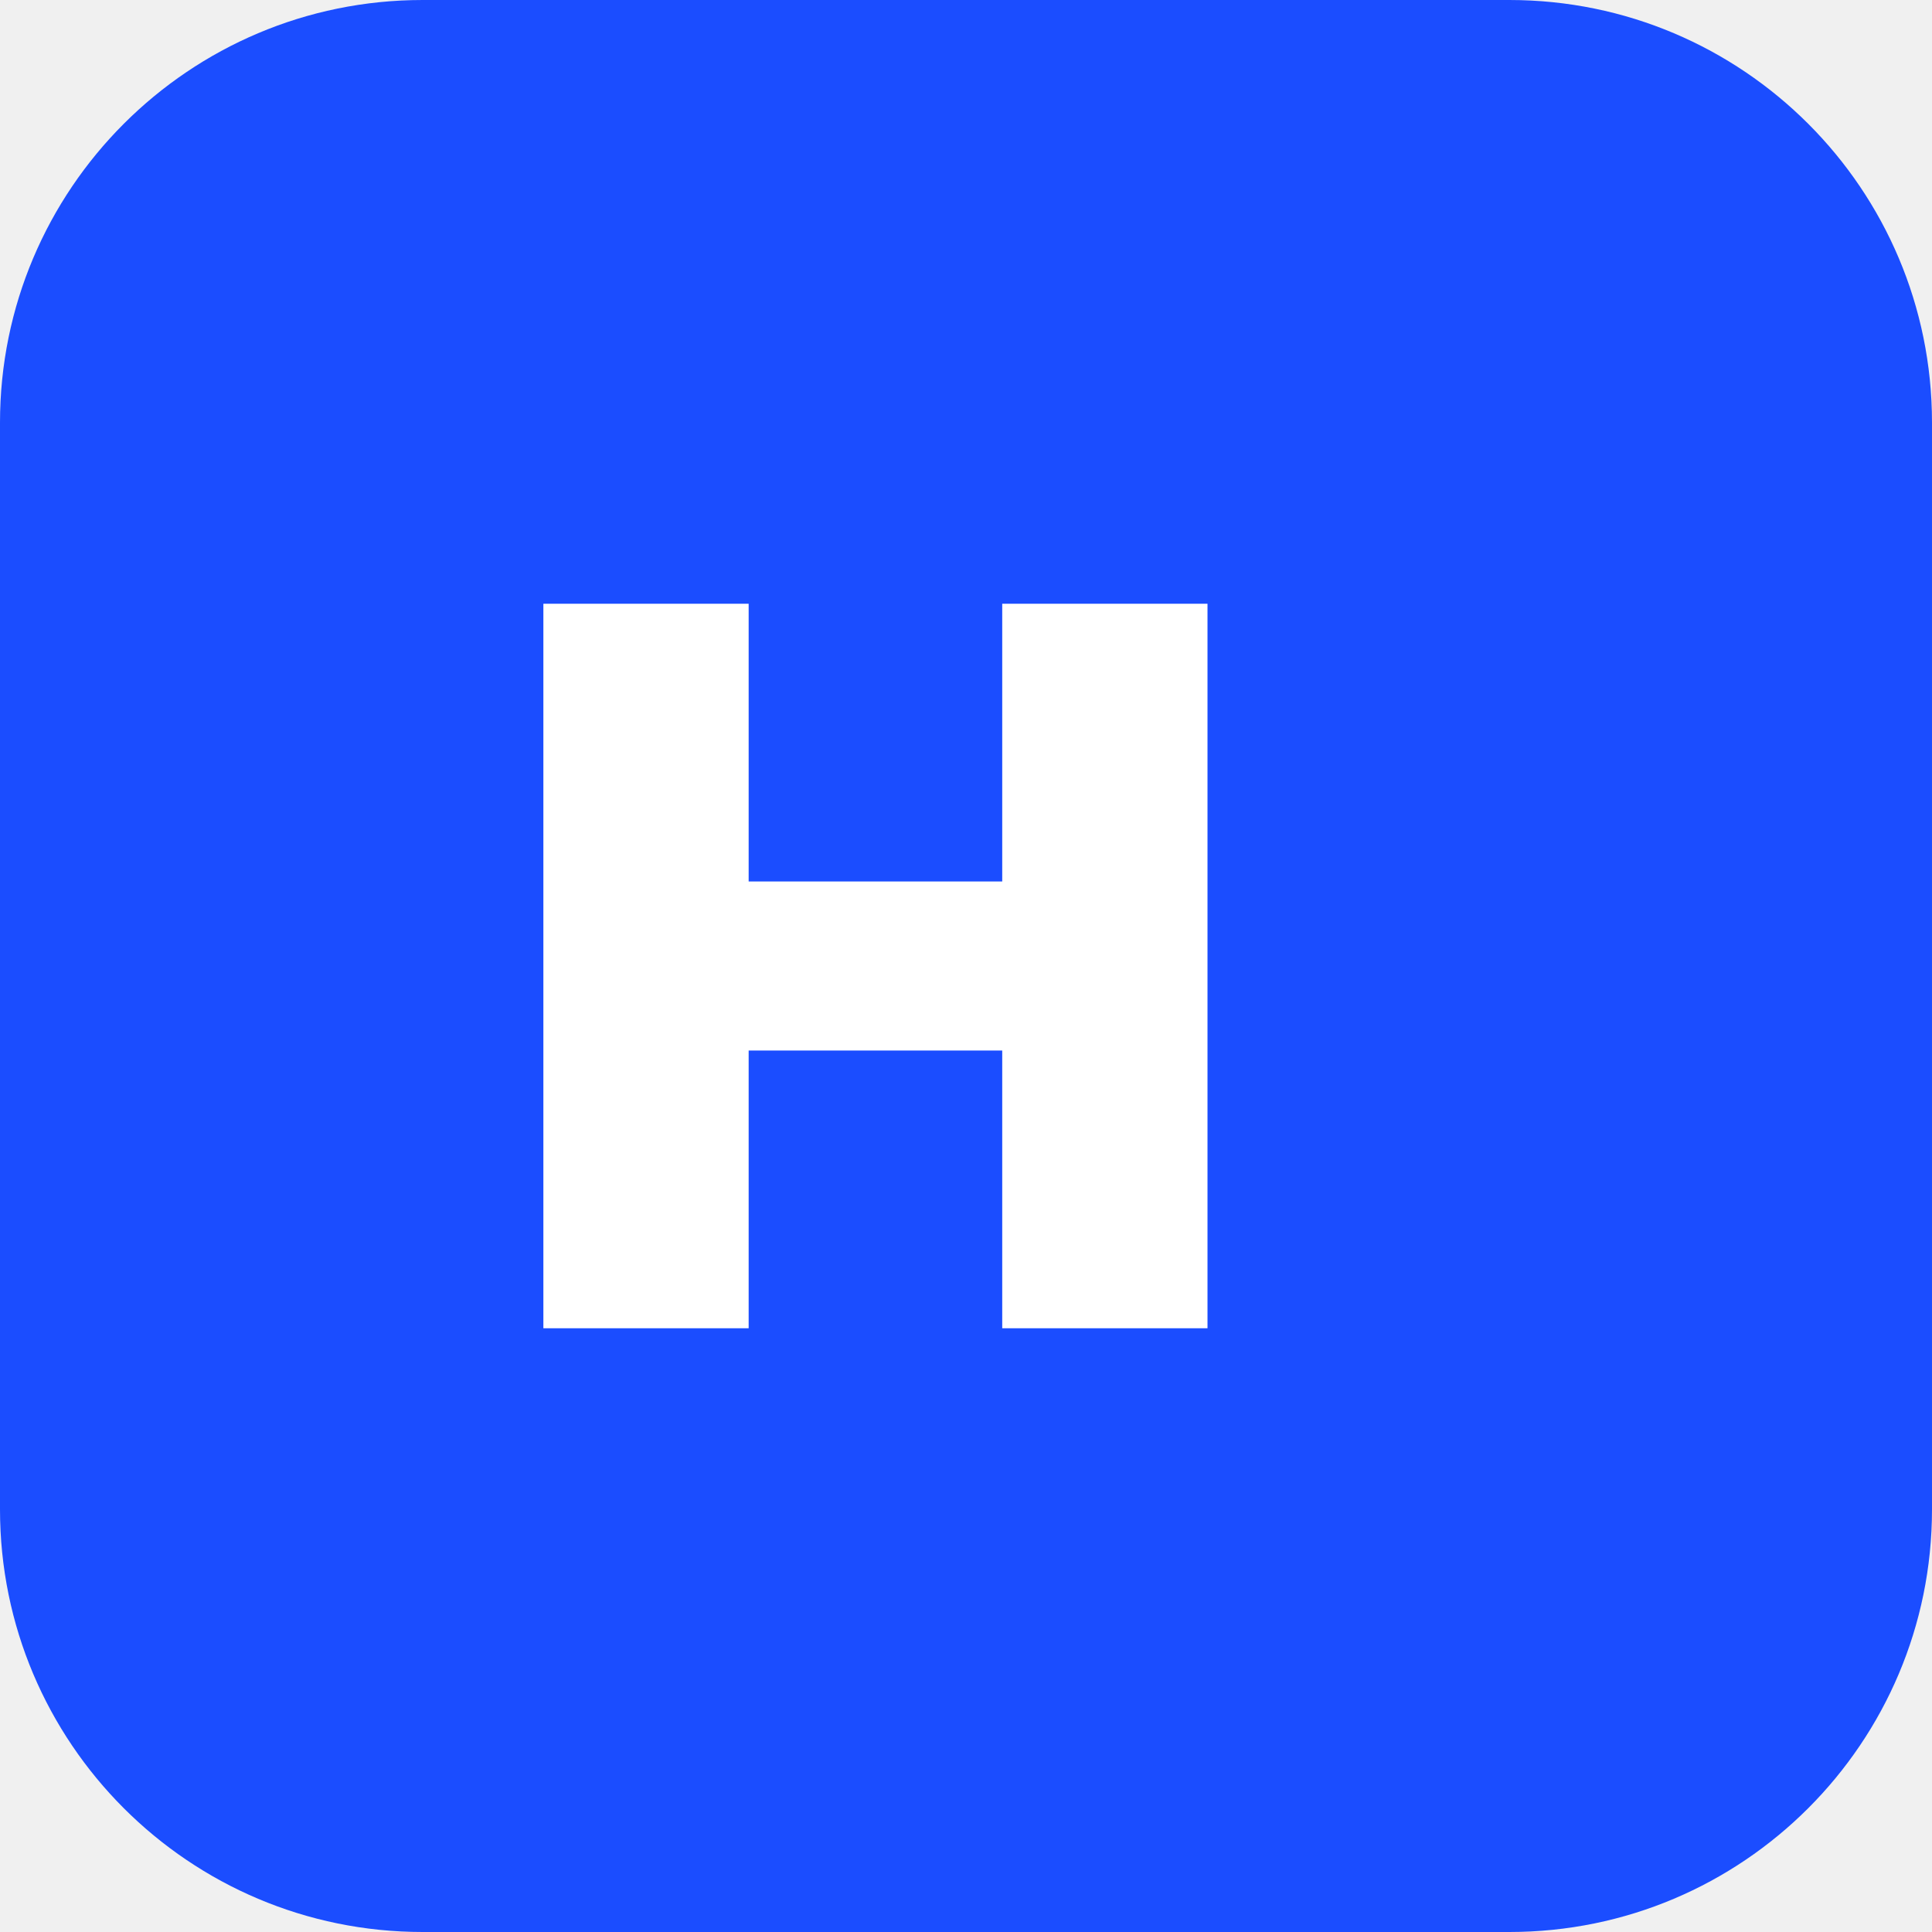
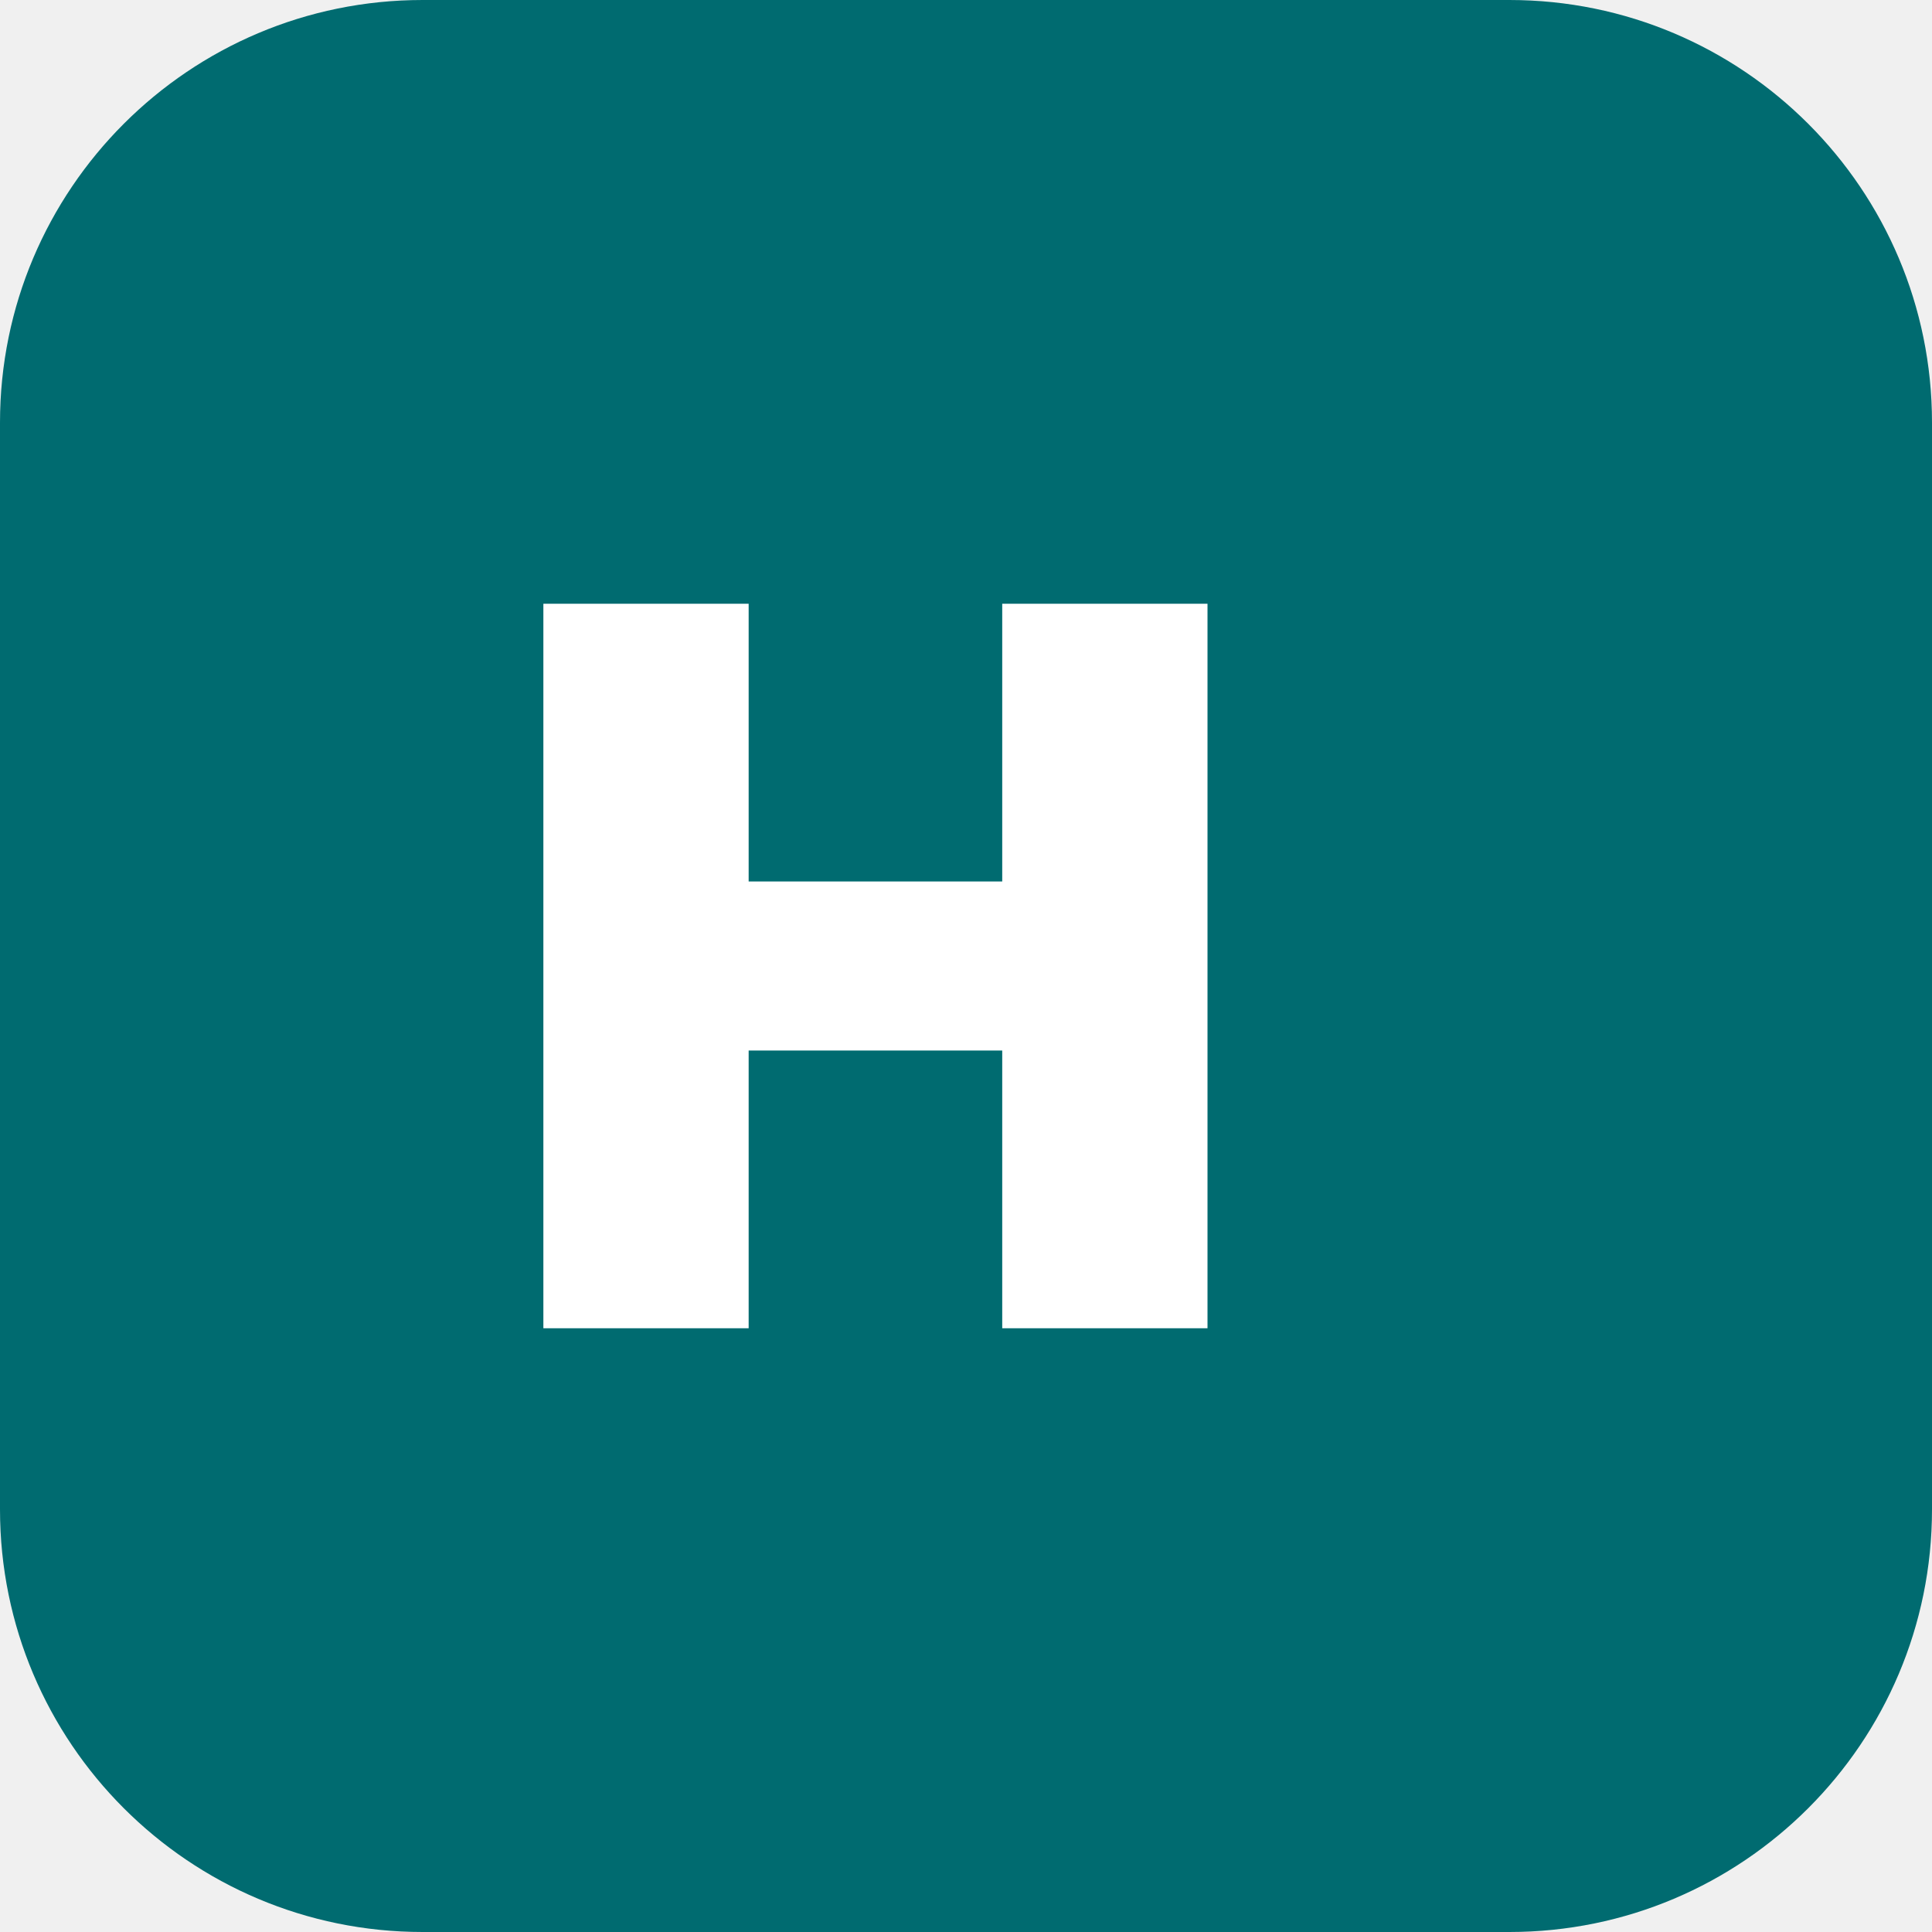
<svg xmlns="http://www.w3.org/2000/svg" viewBox="0 0 32 32">
-   <rect width="32" height="32" rx="7" fill="#1b4dff" />
+   <rect width="32" height="32" rx="7" fill="#006b70" />
  <path d="M9 22V10h3.4v4.6h4.2V10H20v12h-3.4v-4.6h-4.2V22H9z" fill="#fff" />
</svg>
